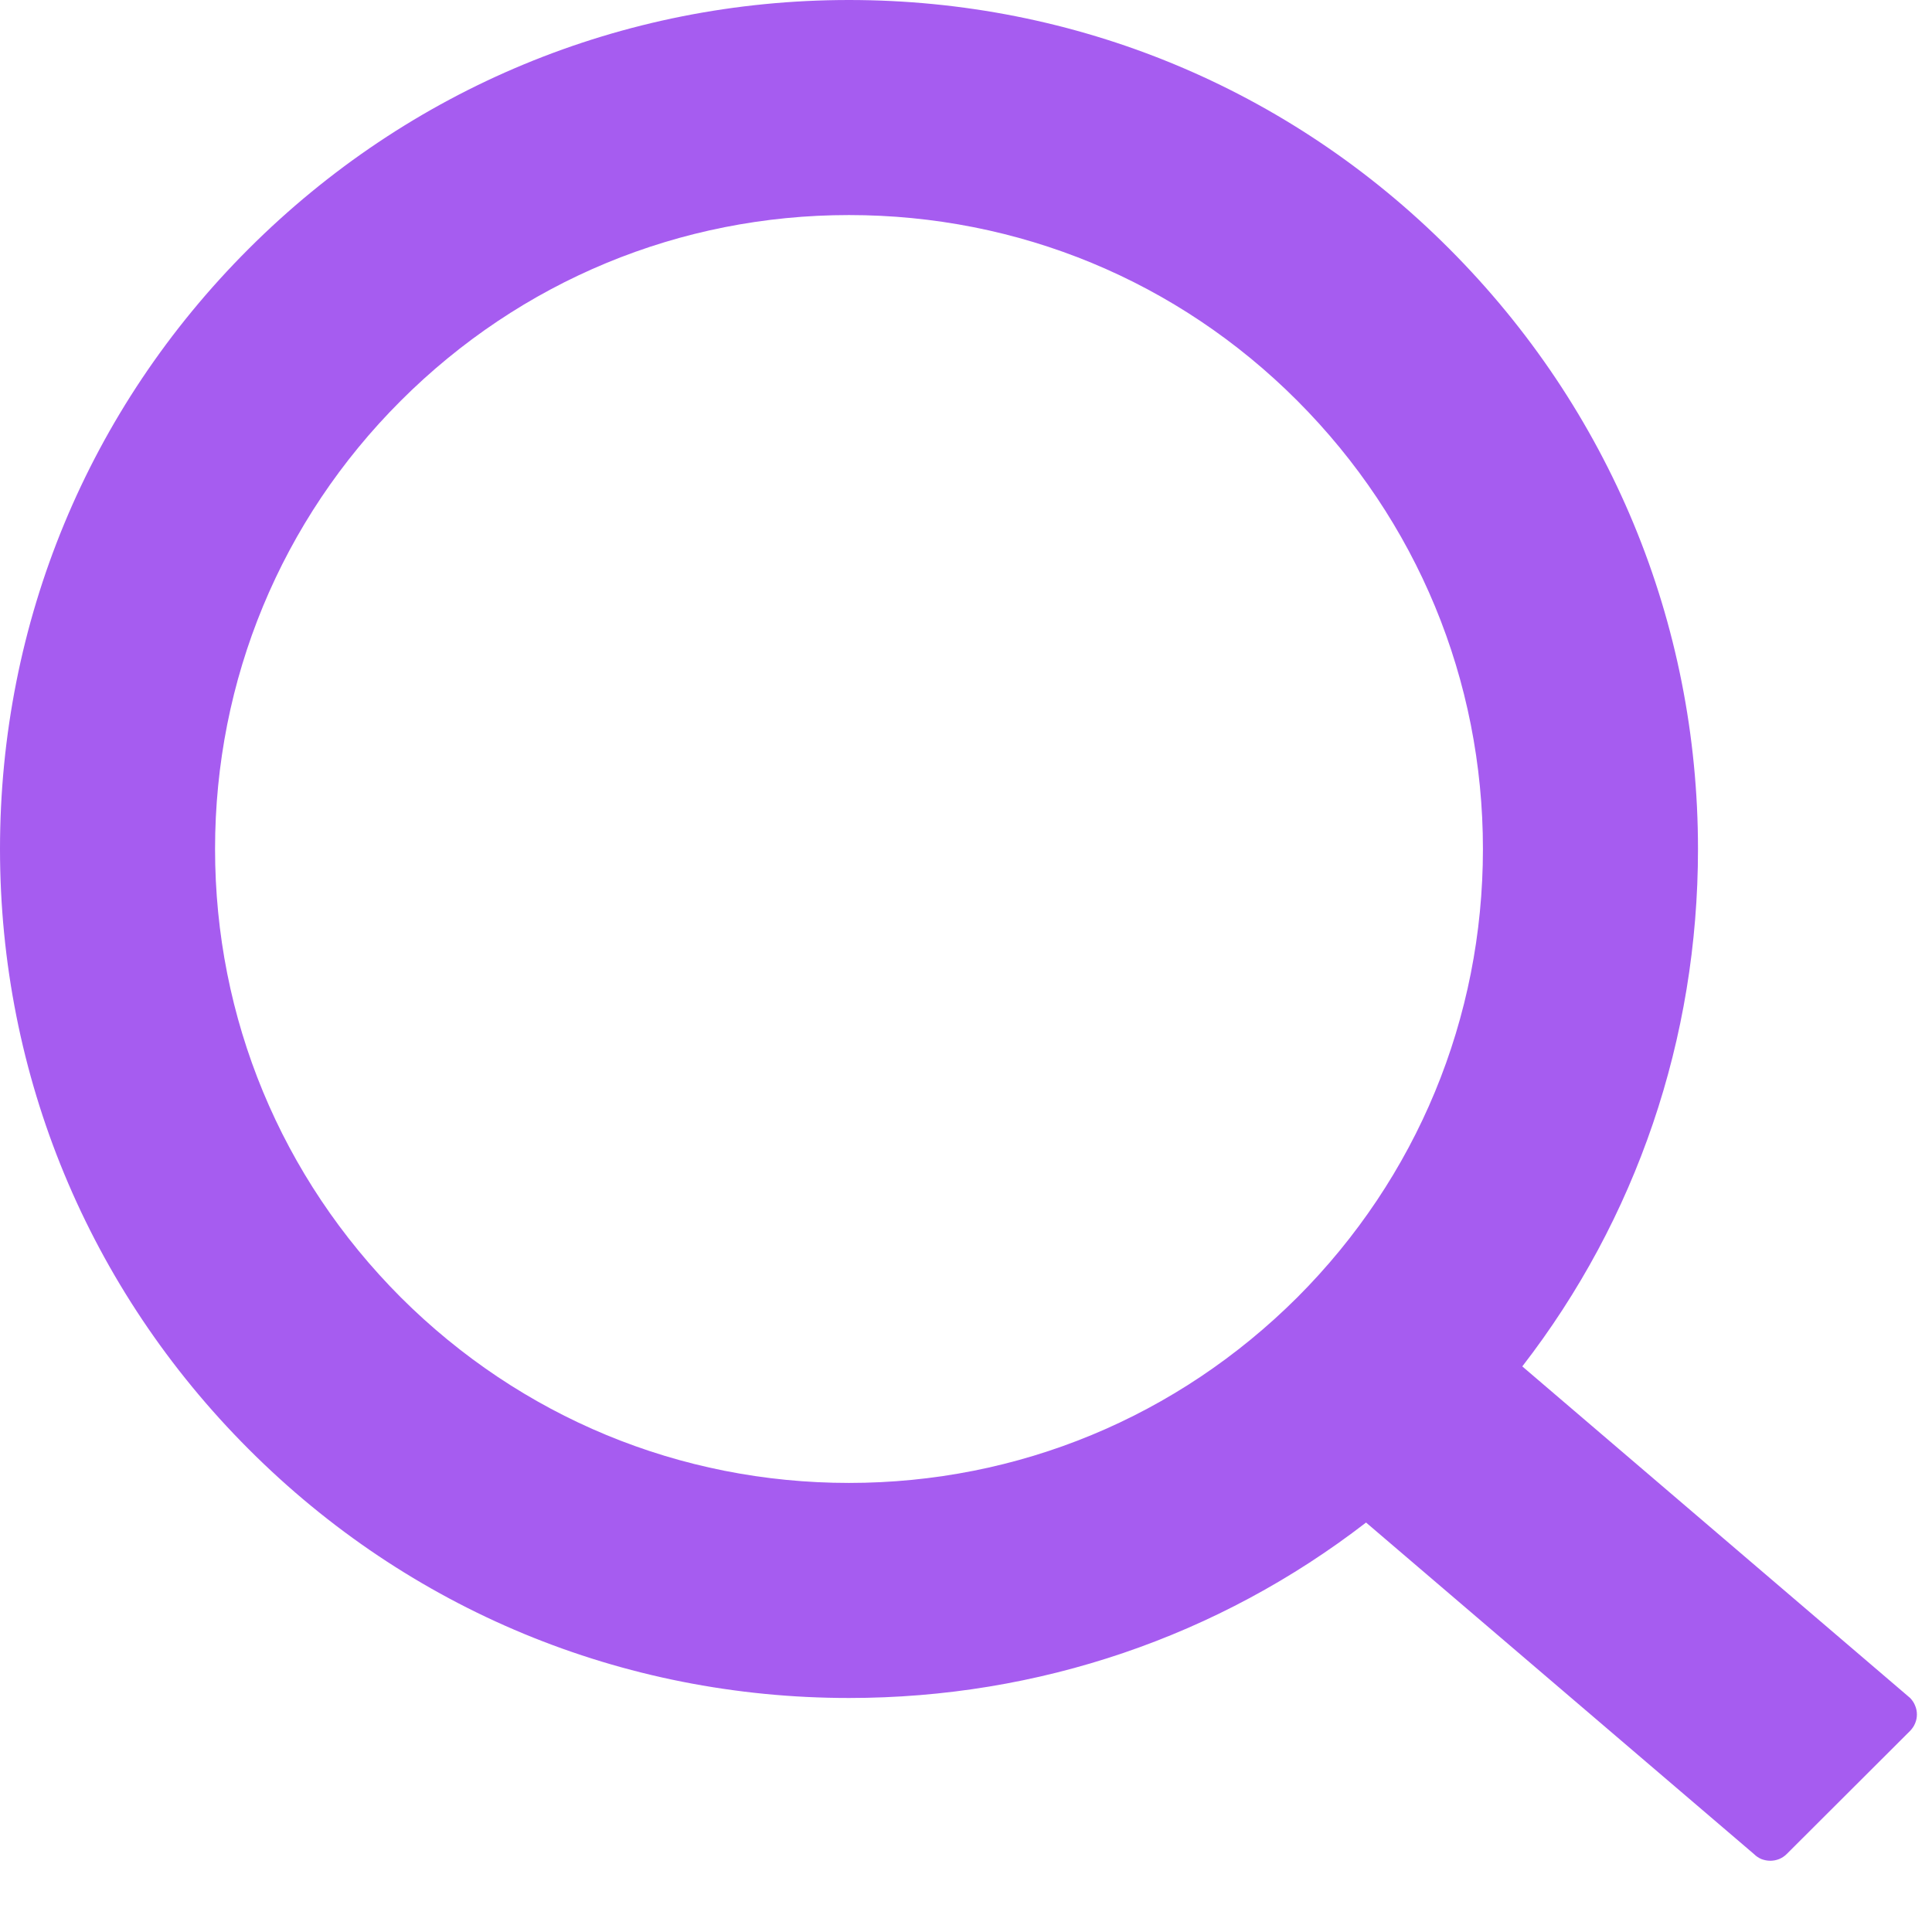
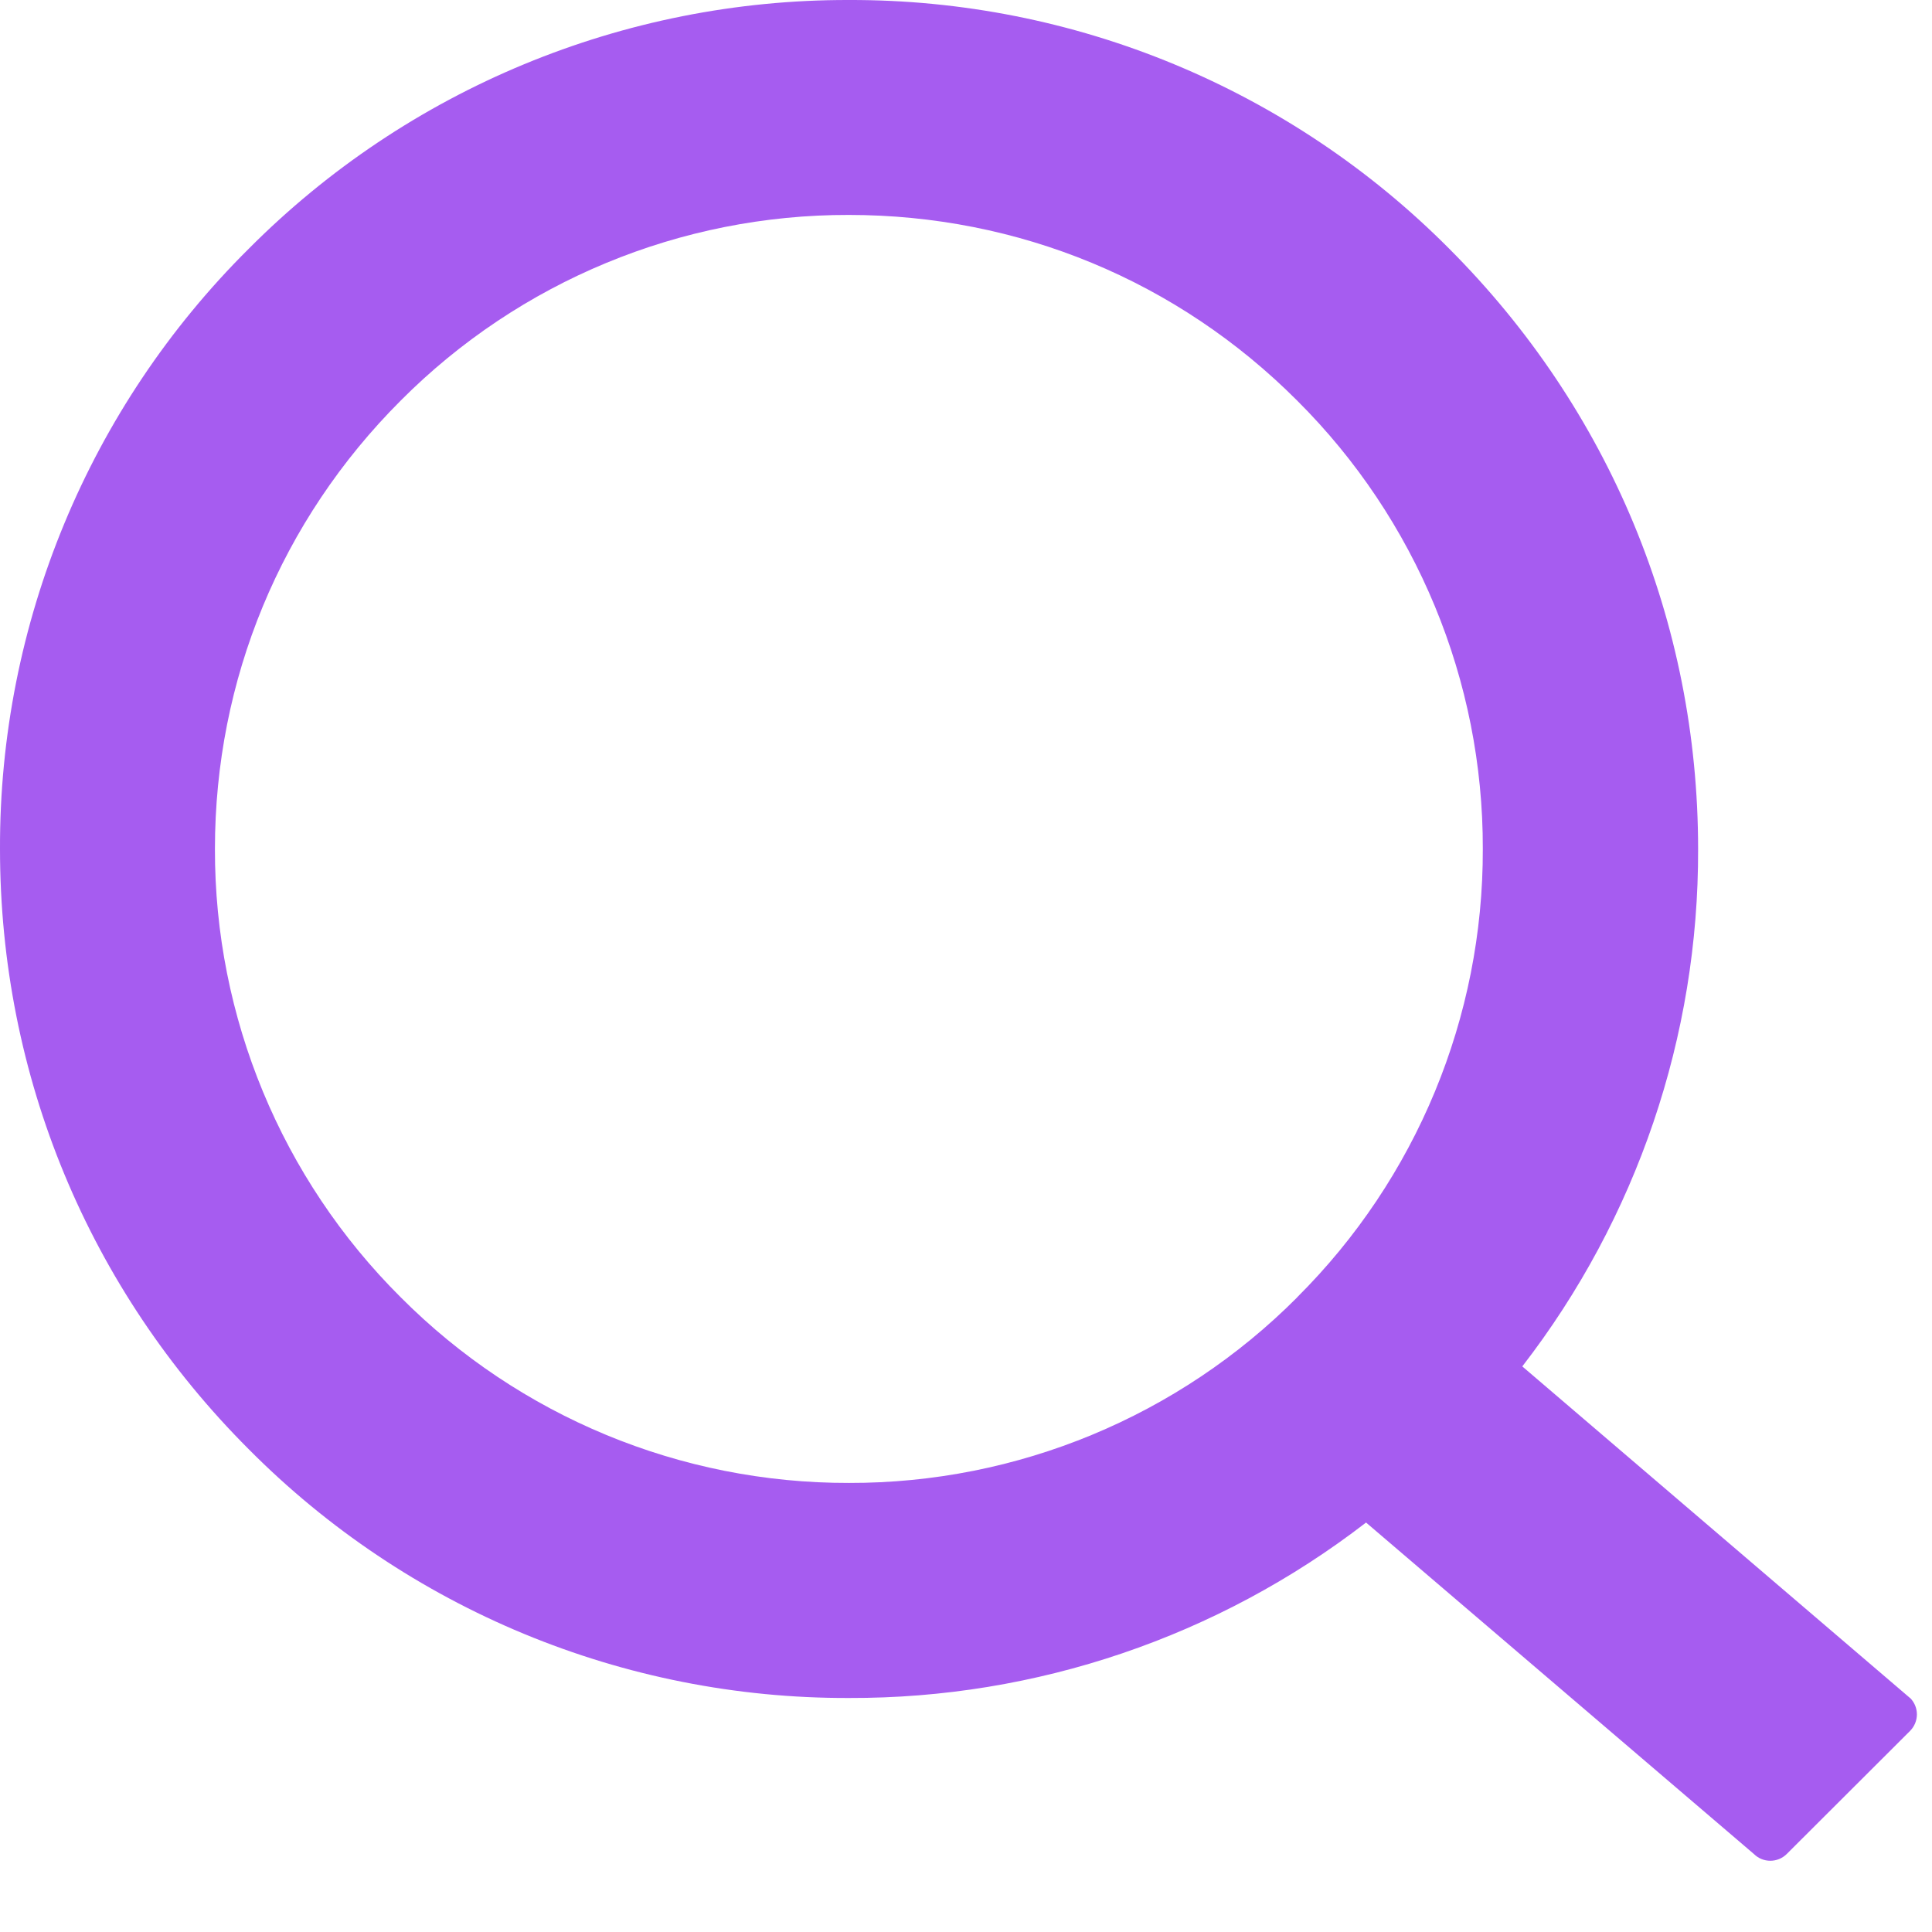
- <svg xmlns="http://www.w3.org/2000/svg" width="16" height="16" viewBox="0 0 16 16" fill="none">
-   <path d="M15.819 14.062L12.607 11.316C13.552 10.095 14.062 8.602 14.062 7.031C14.062 5.152 13.329 3.389 12.002 2.06C10.676 0.731 8.909 0 7.031 0C5.154 0 3.387 0.734 2.06 2.06C0.731 3.387 0 5.152 0 7.031C0 8.909 0.734 10.676 2.06 12.002C3.387 13.331 5.152 14.062 7.031 14.062C8.602 14.062 10.092 13.552 11.313 12.609L14.525 15.354C14.543 15.372 14.564 15.386 14.587 15.396C14.611 15.405 14.636 15.41 14.661 15.41C14.686 15.41 14.711 15.405 14.734 15.396C14.758 15.386 14.779 15.372 14.797 15.354L15.819 14.334C15.836 14.316 15.851 14.295 15.86 14.272C15.87 14.249 15.875 14.224 15.875 14.198C15.875 14.173 15.87 14.148 15.86 14.125C15.851 14.101 15.836 14.08 15.819 14.062ZM10.744 10.744C9.75 11.735 8.433 12.281 7.031 12.281C5.63 12.281 4.312 11.735 3.319 10.744C2.327 9.75 1.781 8.433 1.781 7.031C1.781 5.63 2.327 4.31 3.319 3.319C4.312 2.327 5.63 1.781 7.031 1.781C8.433 1.781 9.752 2.325 10.744 3.319C11.735 4.312 12.281 5.63 12.281 7.031C12.281 8.433 11.735 9.752 10.744 10.744Z" fill="#A65CF0" />
+ <svg xmlns="http://www.w3.org/2000/svg" width="16" height="16" fill="none">
+   <path d="M15.819 14.063l-3.212-2.747a6.968 6.968 0 001.456-4.285c0-1.88-.734-3.642-2.06-4.97A6.98 6.98 0 007.03 0a6.99 6.99 0 00-4.97 2.06A6.975 6.975 0 000 7.031c0 1.878.734 3.645 2.06 4.971a6.975 6.975 0 004.971 2.06 6.97 6.97 0 004.282-1.453l3.212 2.745a.193.193 0 00.272 0l1.022-1.02a.195.195 0 00.056-.136.193.193 0 00-.056-.136zm-5.075-3.32a5.222 5.222 0 01-3.713 1.538 5.222 5.222 0 01-3.712-1.537A5.222 5.222 0 011.78 7.03c0-1.401.546-2.72 1.538-3.712A5.222 5.222 0 017.03 1.78c1.402 0 2.721.544 3.713 1.538A5.222 5.222 0 0112.28 7.03a5.218 5.218 0 01-1.537 3.713z" fill="#A65CF0" />
</svg>
